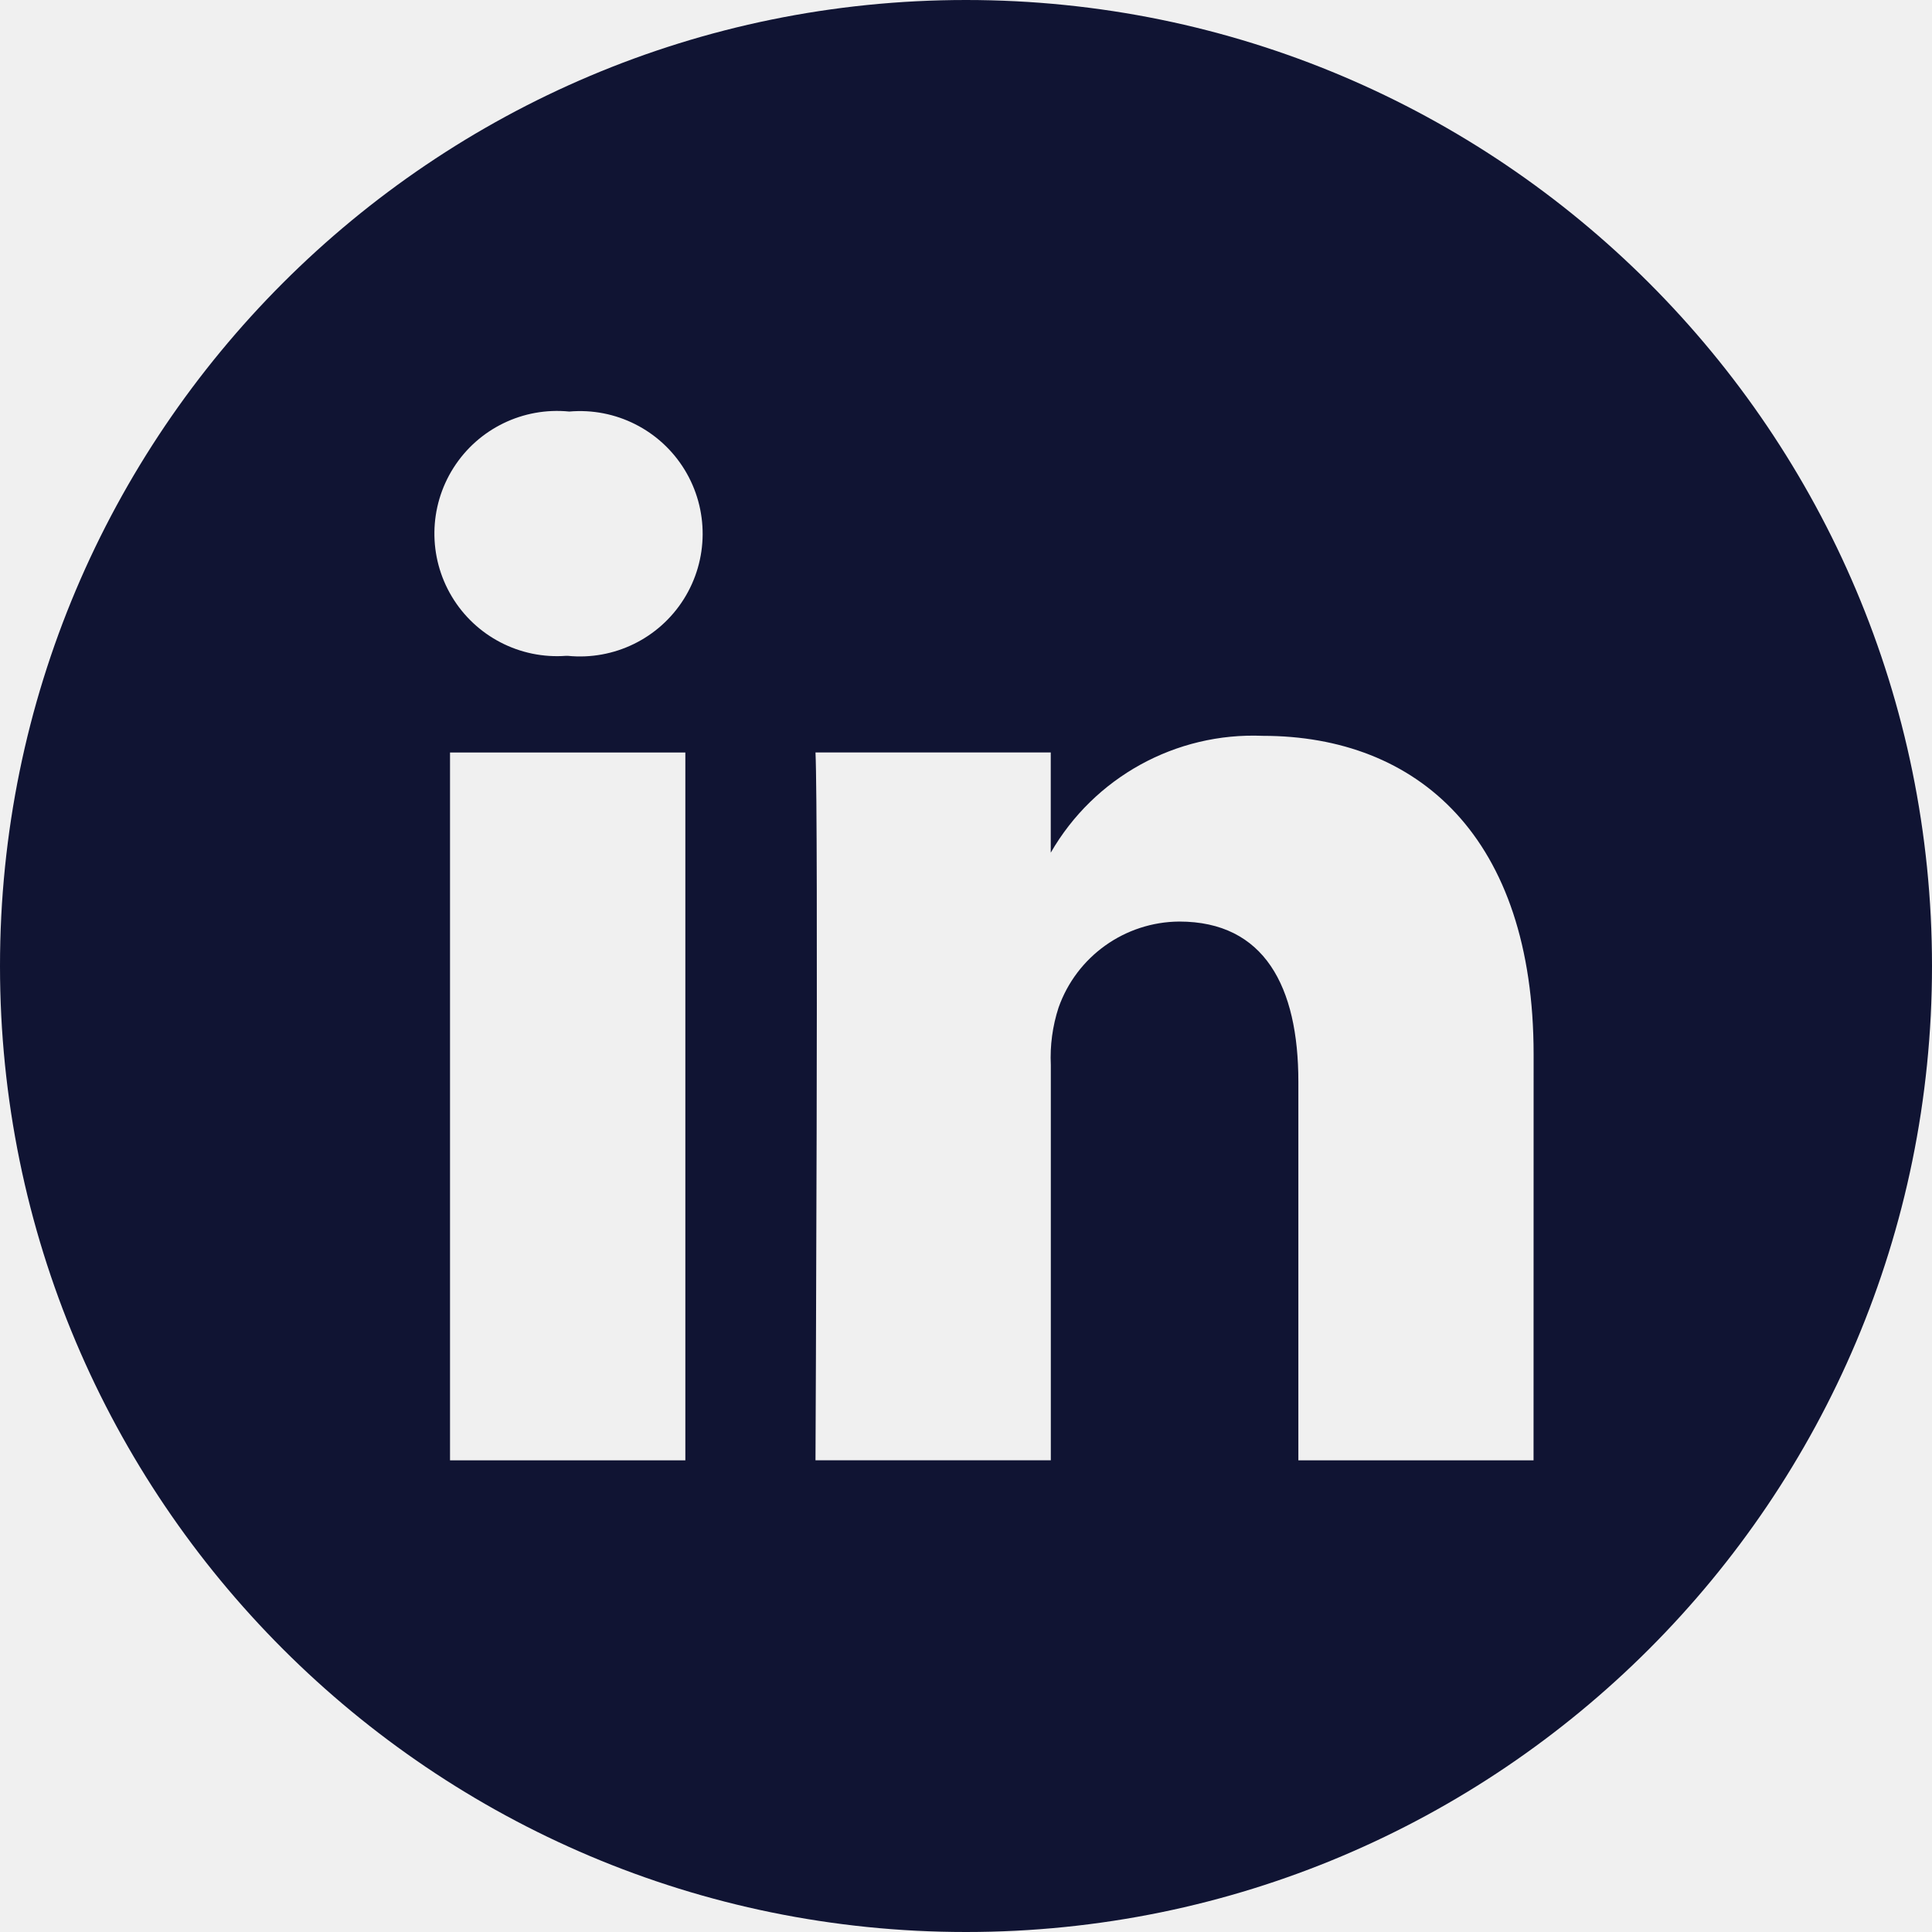
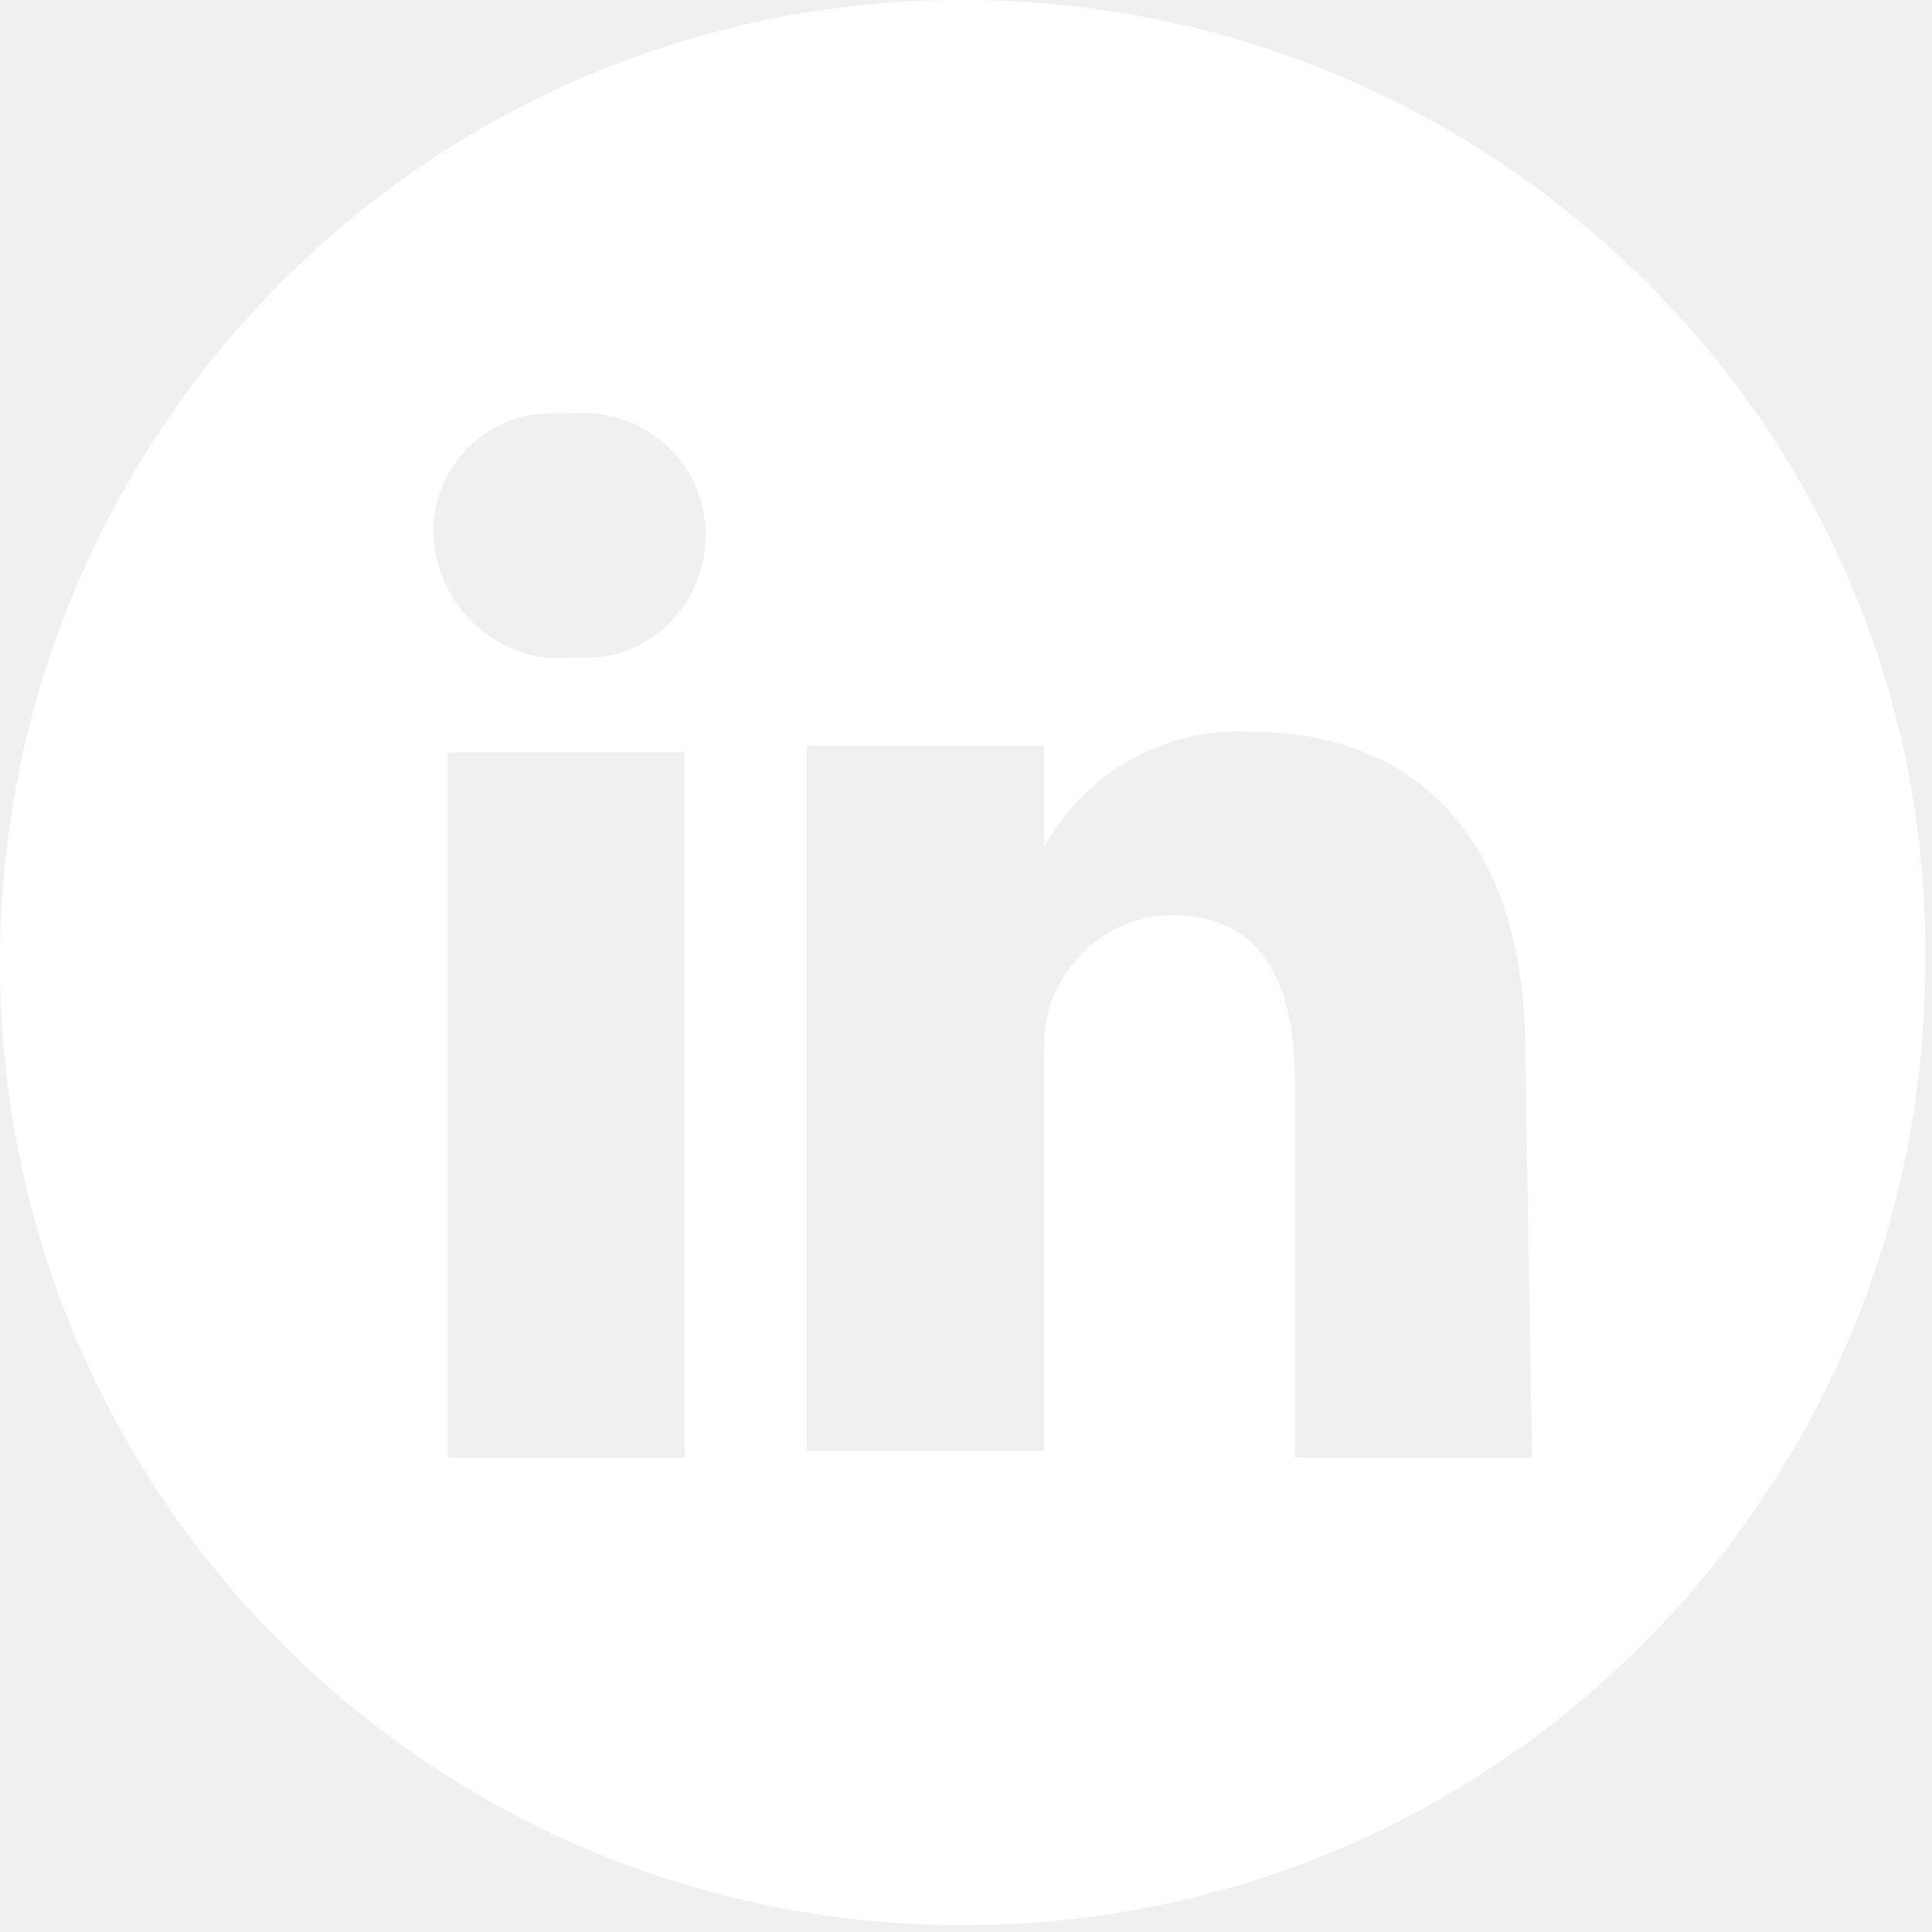
- <svg xmlns="http://www.w3.org/2000/svg" width="28.472" height="28.472" viewBox="0 0 28.472 28.472">
-   <path id="linkedin" d="M14.236,0A14.236,14.236,0,1,0,28.472,14.236,14.237,14.237,0,0,0,14.236,0ZM10.1,21.521H6.632V11.09H10.1ZM8.366,9.665H8.343a1.807,1.807,0,1,1,.046-3.6,1.808,1.808,0,1,1-.023,3.6ZM22.6,21.521H19.134V15.94c0-1.4-.5-2.359-1.756-2.359A1.9,1.9,0,0,0,15.6,14.849a2.374,2.374,0,0,0-.114.846v5.825H12.018s.045-9.452,0-10.431h3.467v1.477a3.442,3.442,0,0,1,3.125-1.722c2.281,0,3.991,1.491,3.991,4.695Zm0,0" fill="#101433" />
+ <svg xmlns="http://www.w3.org/2000/svg" version="1.1" id="Layer_1" x="0px" y="0px" viewBox="-485 486.5 28.5 28.5" style="enable-background:new -485 486.5 28.5 28.5;" xml:space="preserve">
+   <style type="text/css">
+ 	.st0{fill:#FFFFFF;}
+ </style>
+   <path id="linkedin" class="st0" d="M-470.8,486.5c-7.9,0-14.2,6.4-14.2,14.2c0,7.9,6.4,14.2,14.2,14.2c7.9,0,14.2-6.4,14.2-14.2  C-456.5,492.9-462.9,486.5-470.8,486.5z M-474.9,508h-3.5v-10.4h3.5V508z M-476.6,496.2L-476.6,496.2c-1,0.1-1.9-0.7-2-1.7  c-0.1-1,0.7-1.9,1.7-1.9c0.1,0,0.2,0,0.3,0c1-0.1,1.9,0.6,2,1.6c0.1,1-0.6,1.9-1.6,2C-476.4,496.2-476.5,496.2-476.6,496.2z   M-462.4,508h-3.5v-5.6c0-1.4-0.5-2.4-1.8-2.4c-0.8,0-1.5,0.5-1.8,1.3c-0.1,0.3-0.1,0.6-0.1,0.8v5.8h-3.5c0,0,0-9.5,0-10.4h3.5v1.5  c0.6-1.1,1.8-1.8,3.1-1.7c2.3,0,4,1.5,4,4.7L-462.4,508z" />
</svg>
